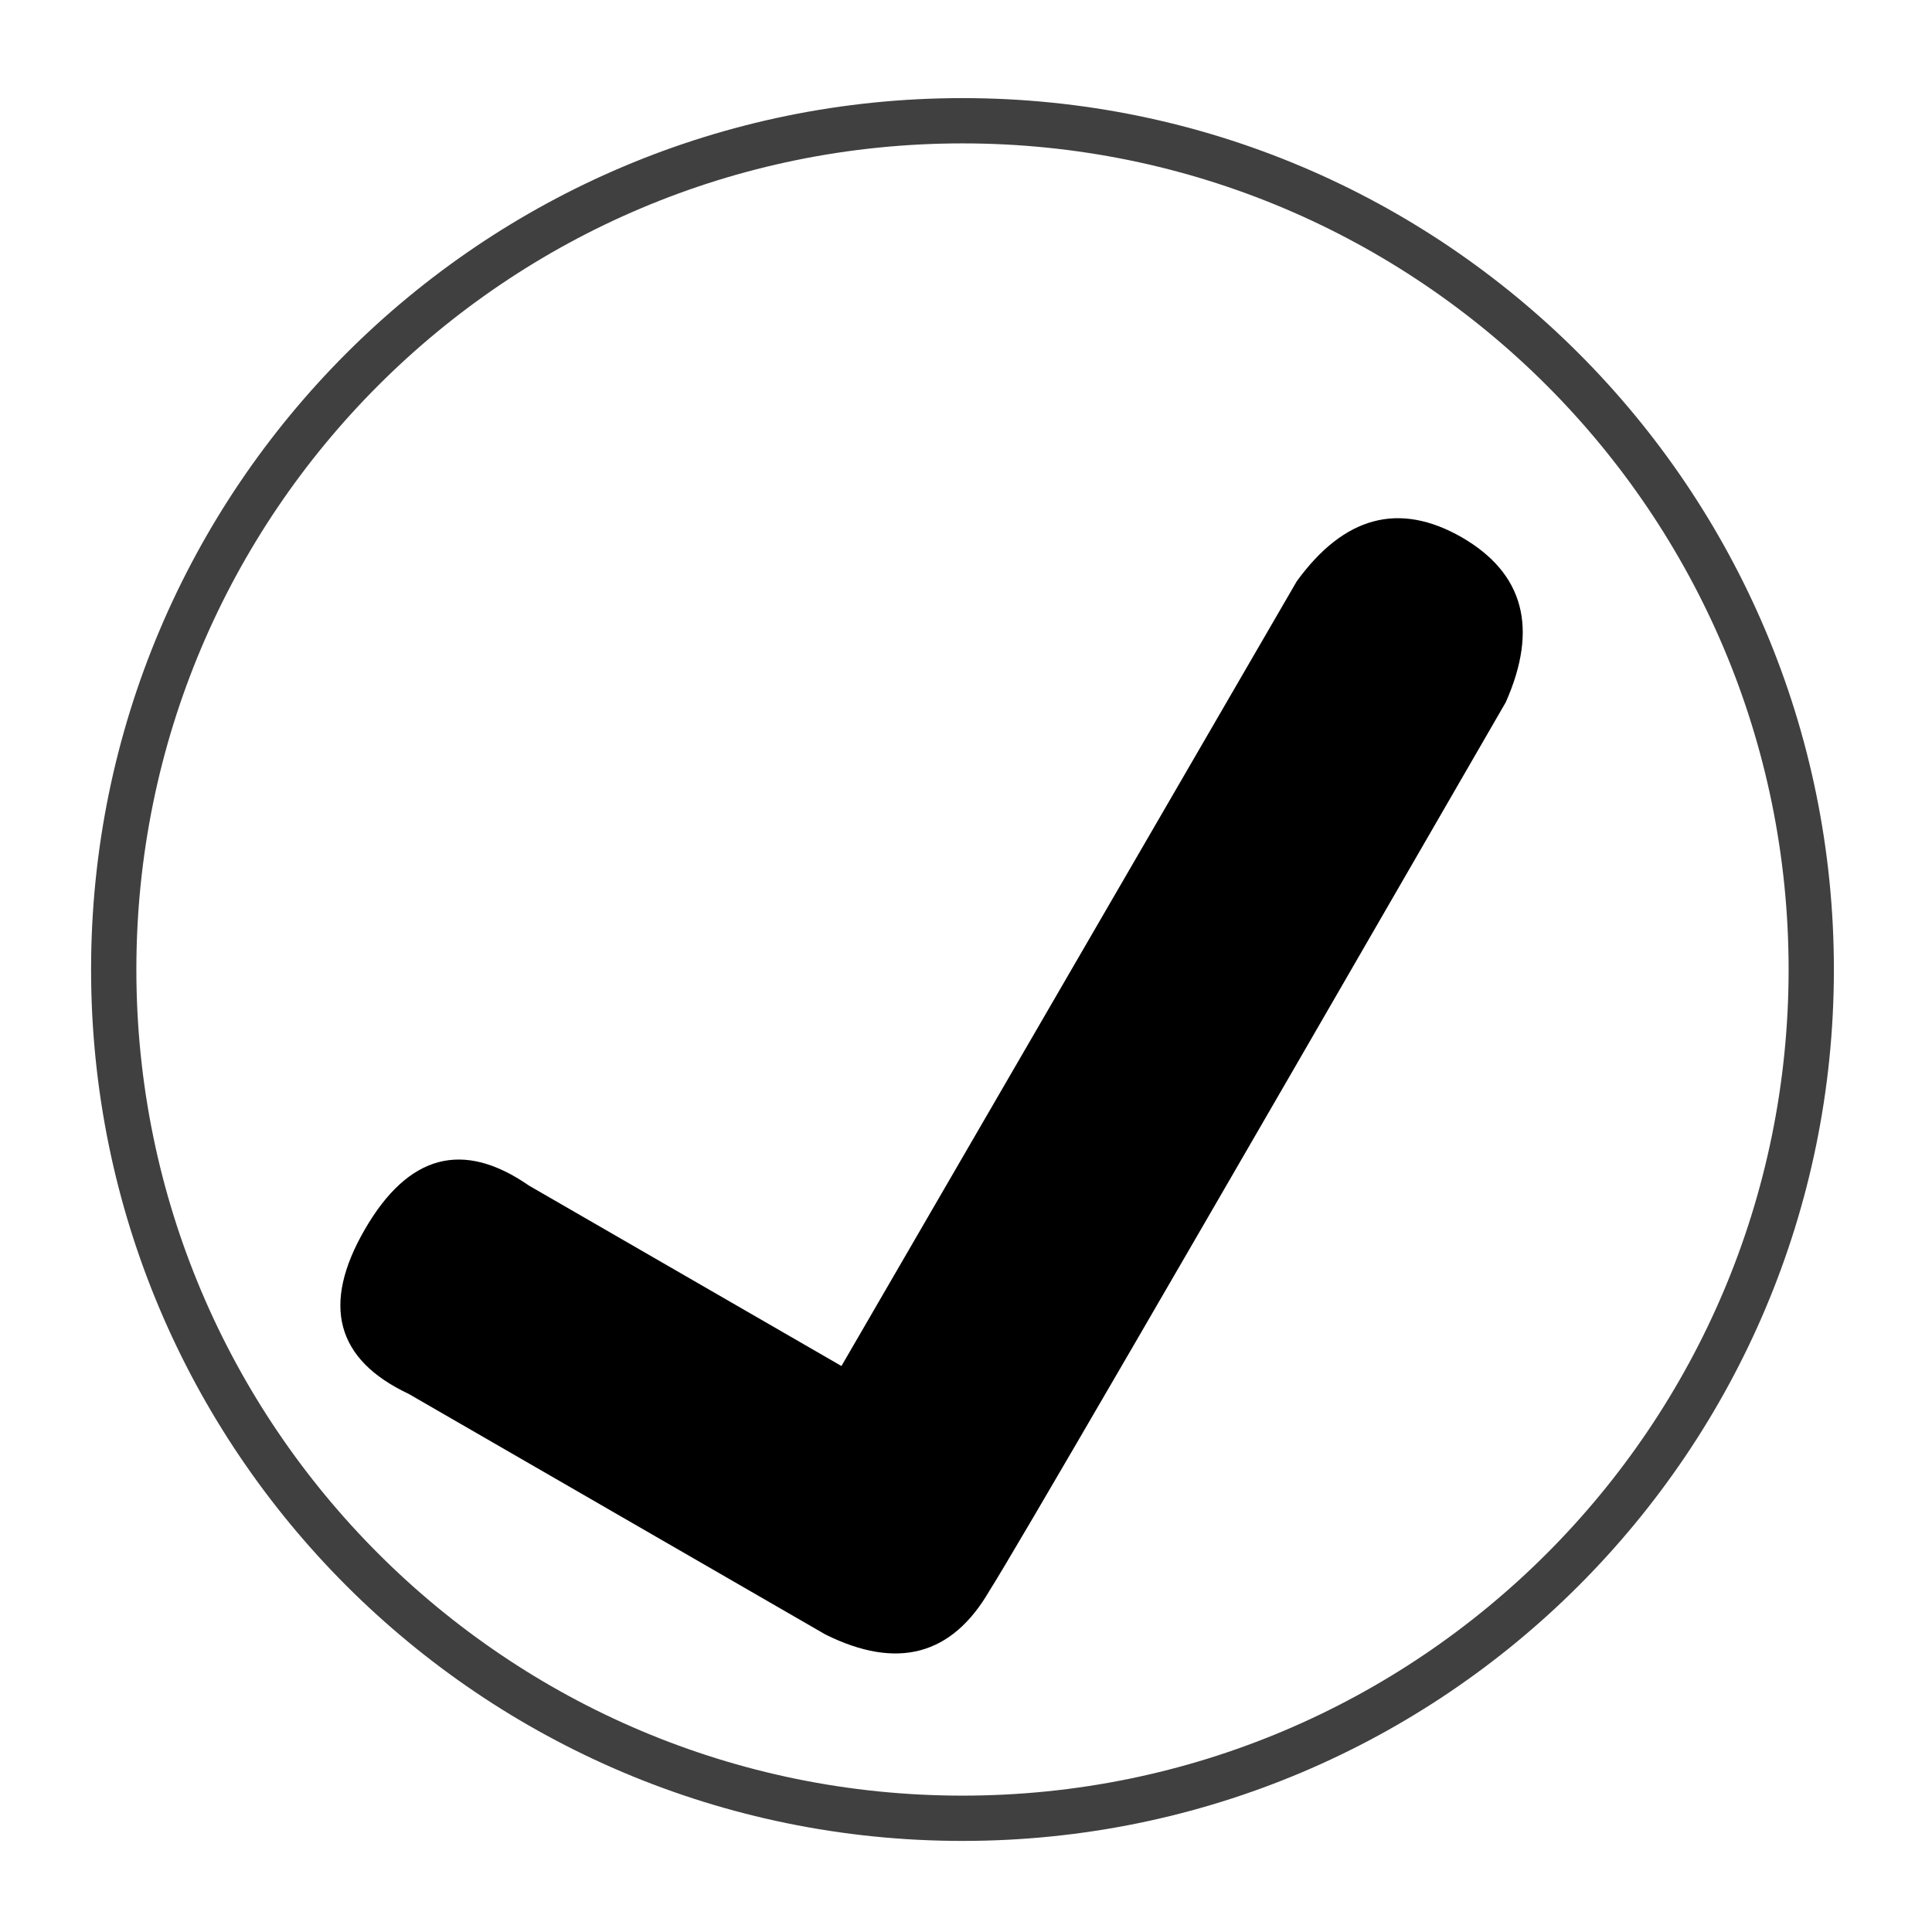
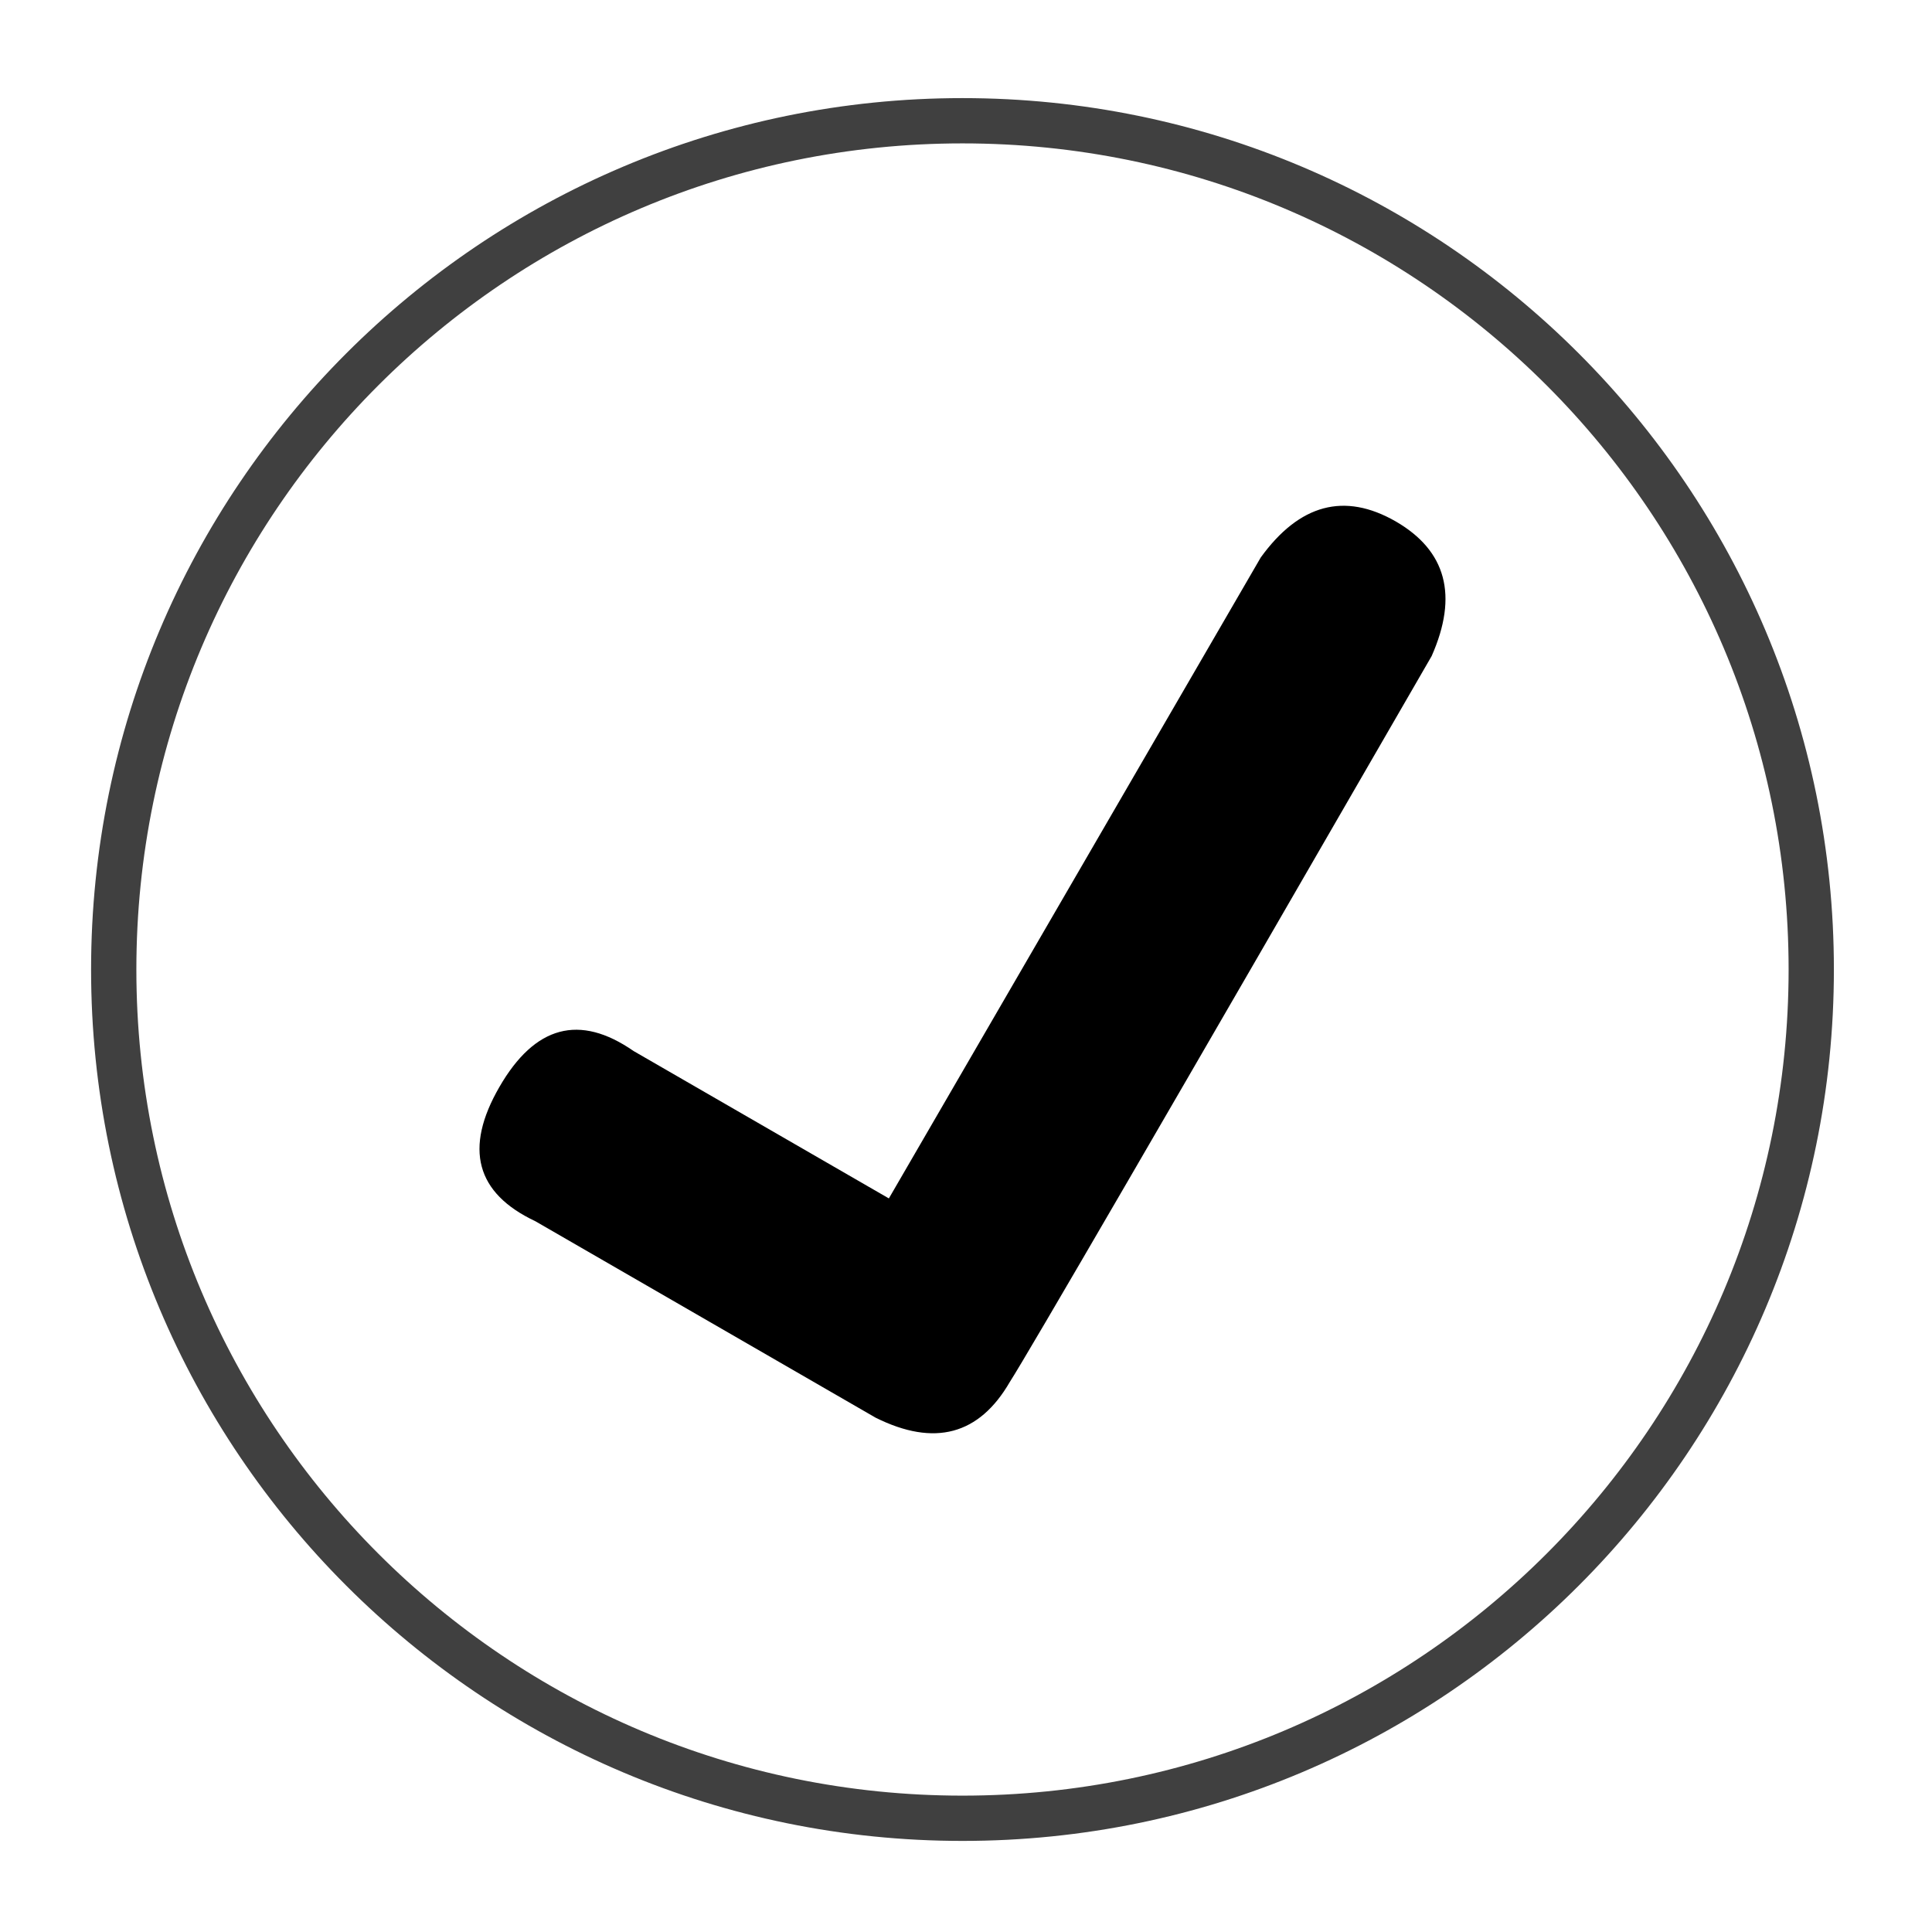
<svg xmlns="http://www.w3.org/2000/svg" style="isolation:isolate" viewBox="0 0 512 512" width="512pt" height="512pt">
  <defs>
-     <clipPath id="_clipPath_XhWw9AdAL5XzBlmZHqYEKpaLTcpnzAWJ">
+     <clipPath id="_clipPath_21F1qtdfeKatxN2b5Yql03WYNVJPe7pj">
      <rect width="512" height="512" />
    </clipPath>
  </defs>
-   <g clip-path="url(#_clipPath_XhWw9AdAL5XzBlmZHqYEKpaLTcpnzAWJ)">
-     <circle vector-effect="non-scaling-stroke" cx="255.069" cy="256.931" r="224.931" fill="none" stroke-width="16" stroke="rgb(64,64,64)" stroke-opacity="10000" stroke-linejoin="miter" stroke-linecap="butt" stroke-miterlimit="3" />
-     <path d=" M 140.189 314.199 Q 113.915 295.963 96.652 325.865 Q 79.388 355.767 108.318 369.403 L 218.724 433.147 Q 247.322 447.357 262.262 421.481 Q 270.575 408.621 399.058 186.082 Q 412.072 156.644 387.345 142.369 Q 362.444 128.14 343.633 154.082 L 222.994 362.007 L 140.189 314.199 L 140.189 314.199 Z " fill="rgb(0,0,0)" />
+   <g clip-path="url(#_clipPath_21F1qtdfeKatxN2b5Yql03WYNVJPe7pj)">
+     <path d=" M 167.909 278.535 Q 146.444 263.636 132.34 288.066 Q 118.235 312.495 141.871 323.636 L 232.071 375.714 Q 255.436 387.323 267.641 366.183 Q 274.433 355.676 379.402 173.864 Q 390.035 149.814 369.833 138.151 Q 349.489 126.526 334.121 147.721 L 235.56 317.593 L 167.909 278.535 L 167.909 278.535 Z " fill="rgb(0,0,0)" />
+     <circle vector-effect="non-scaling-stroke" cx="255.069" cy="256.931" r="224.931" fill="none" stroke-width="16" stroke="rgb(64,64,64)" stroke-opacity="1000000" stroke-linejoin="miter" stroke-linecap="butt" stroke-miterlimit="3" />
  </g>
</svg>
